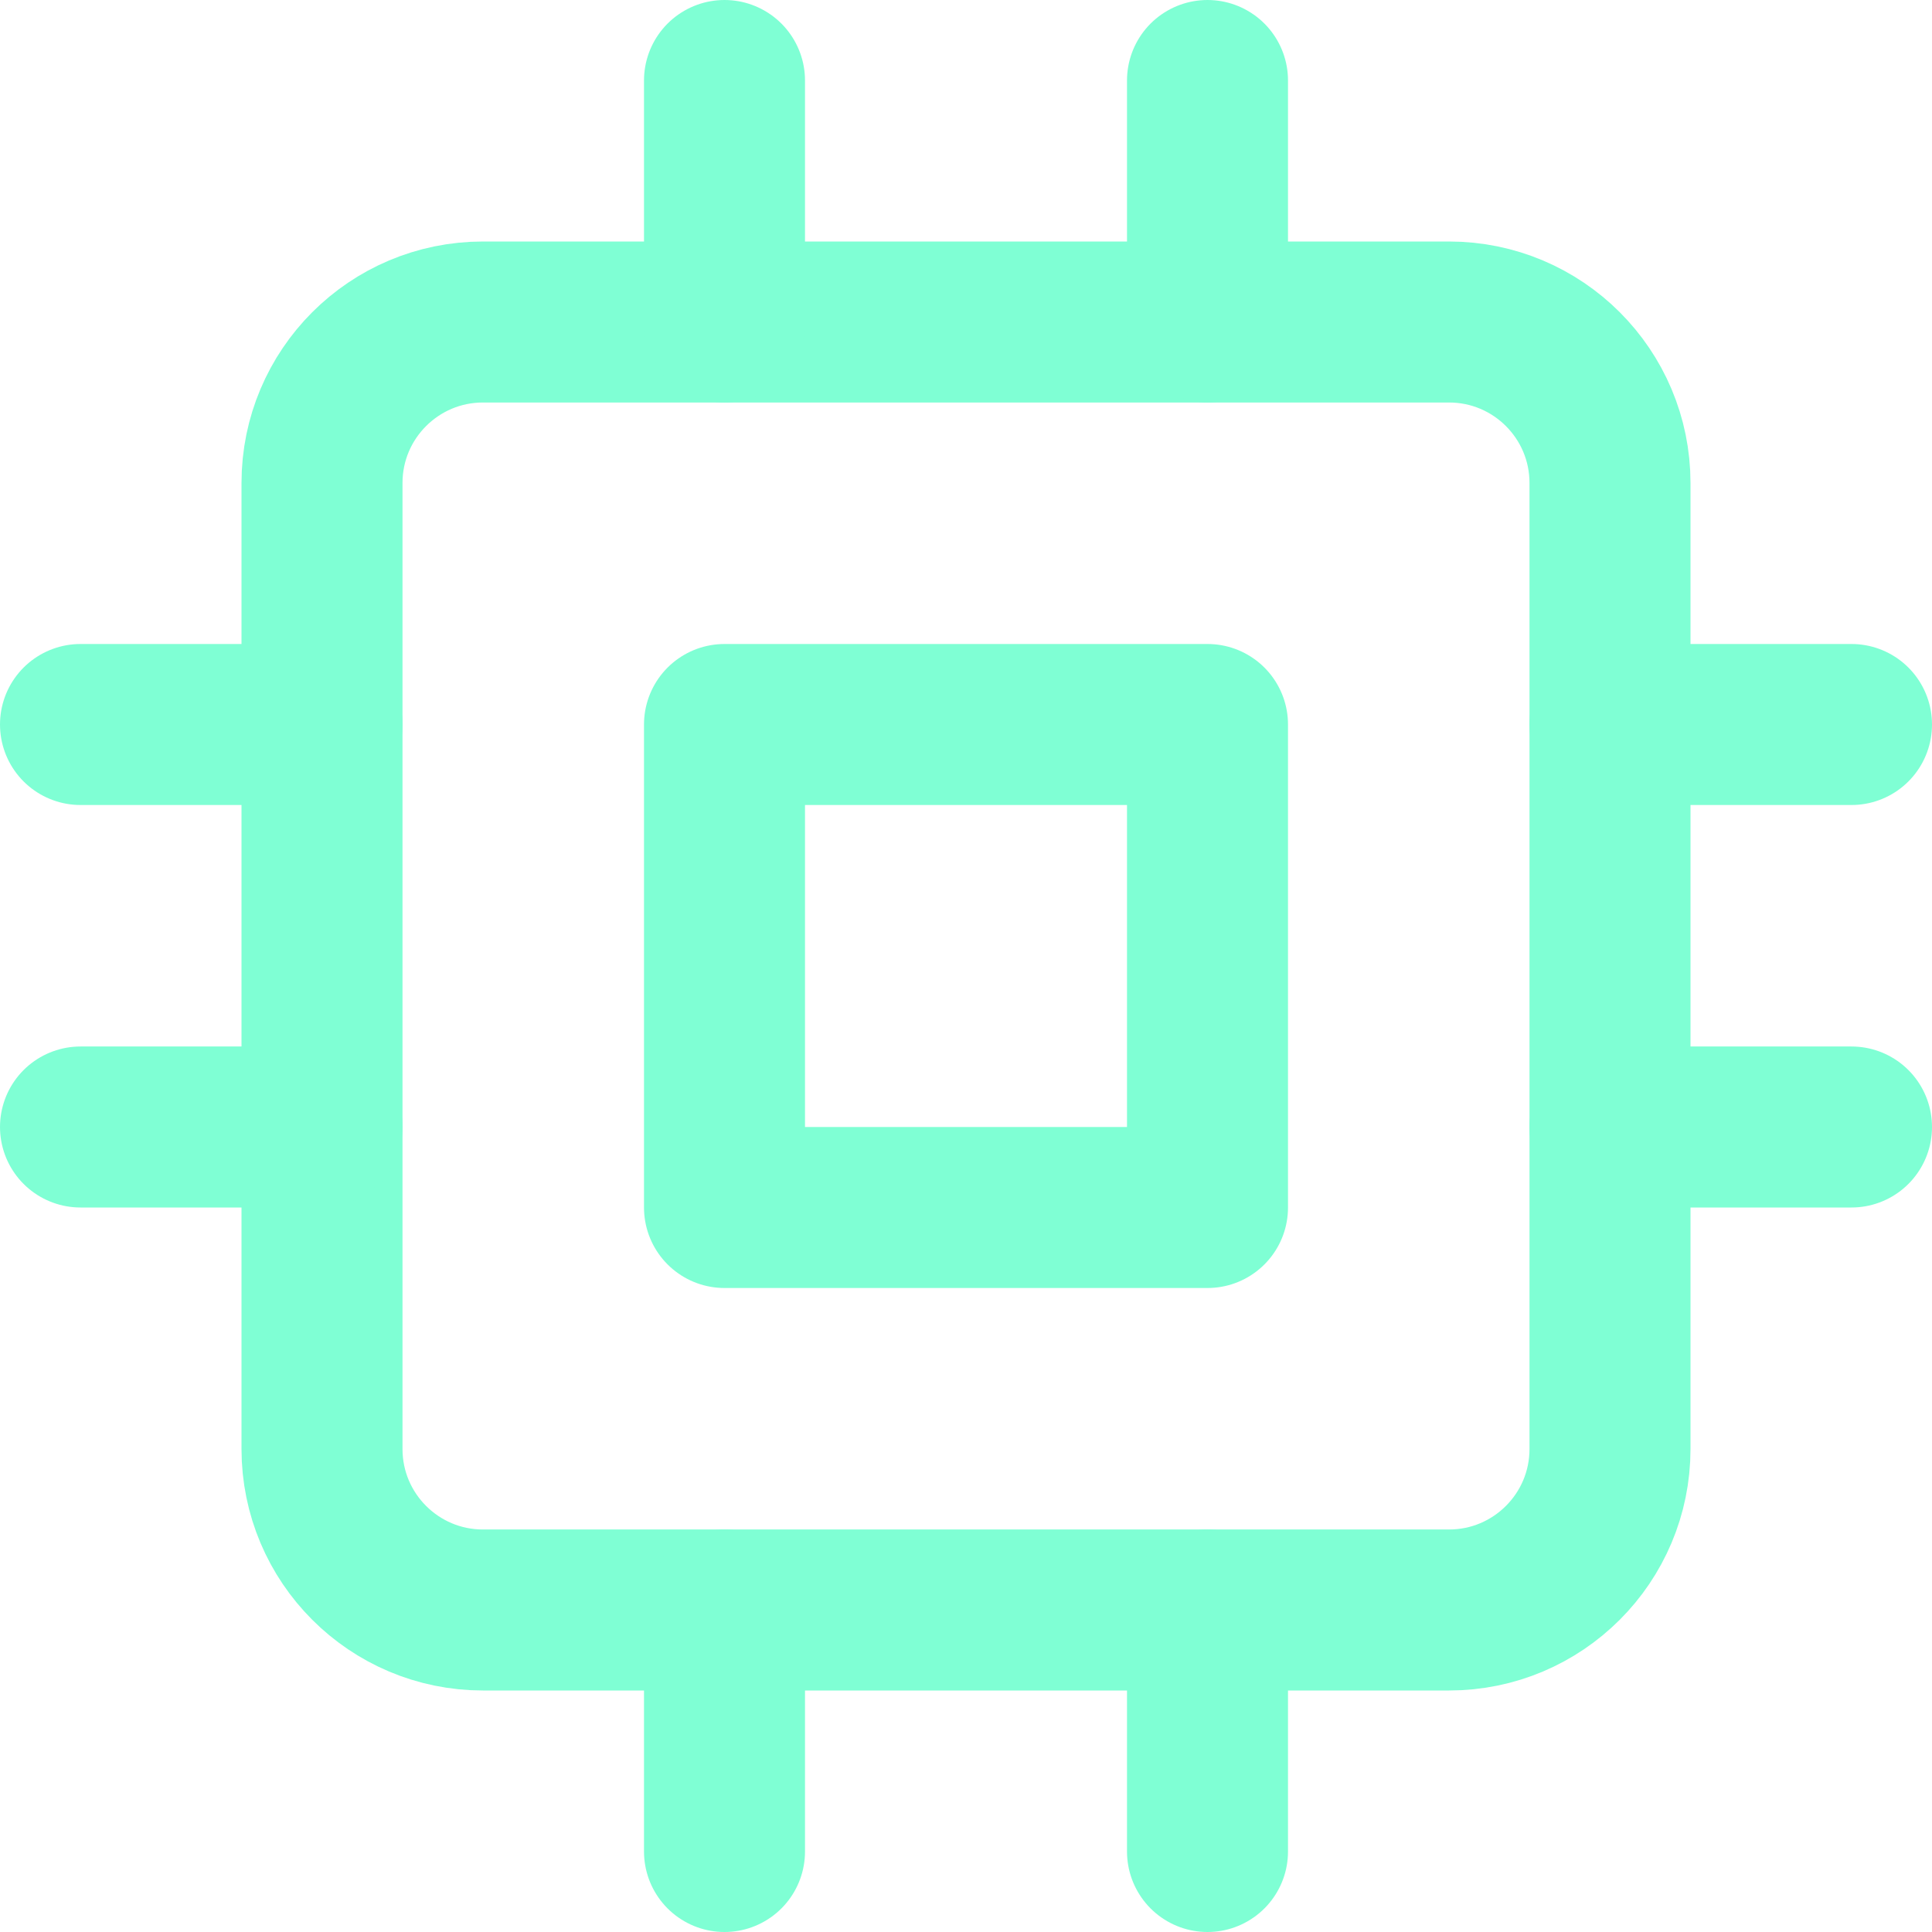
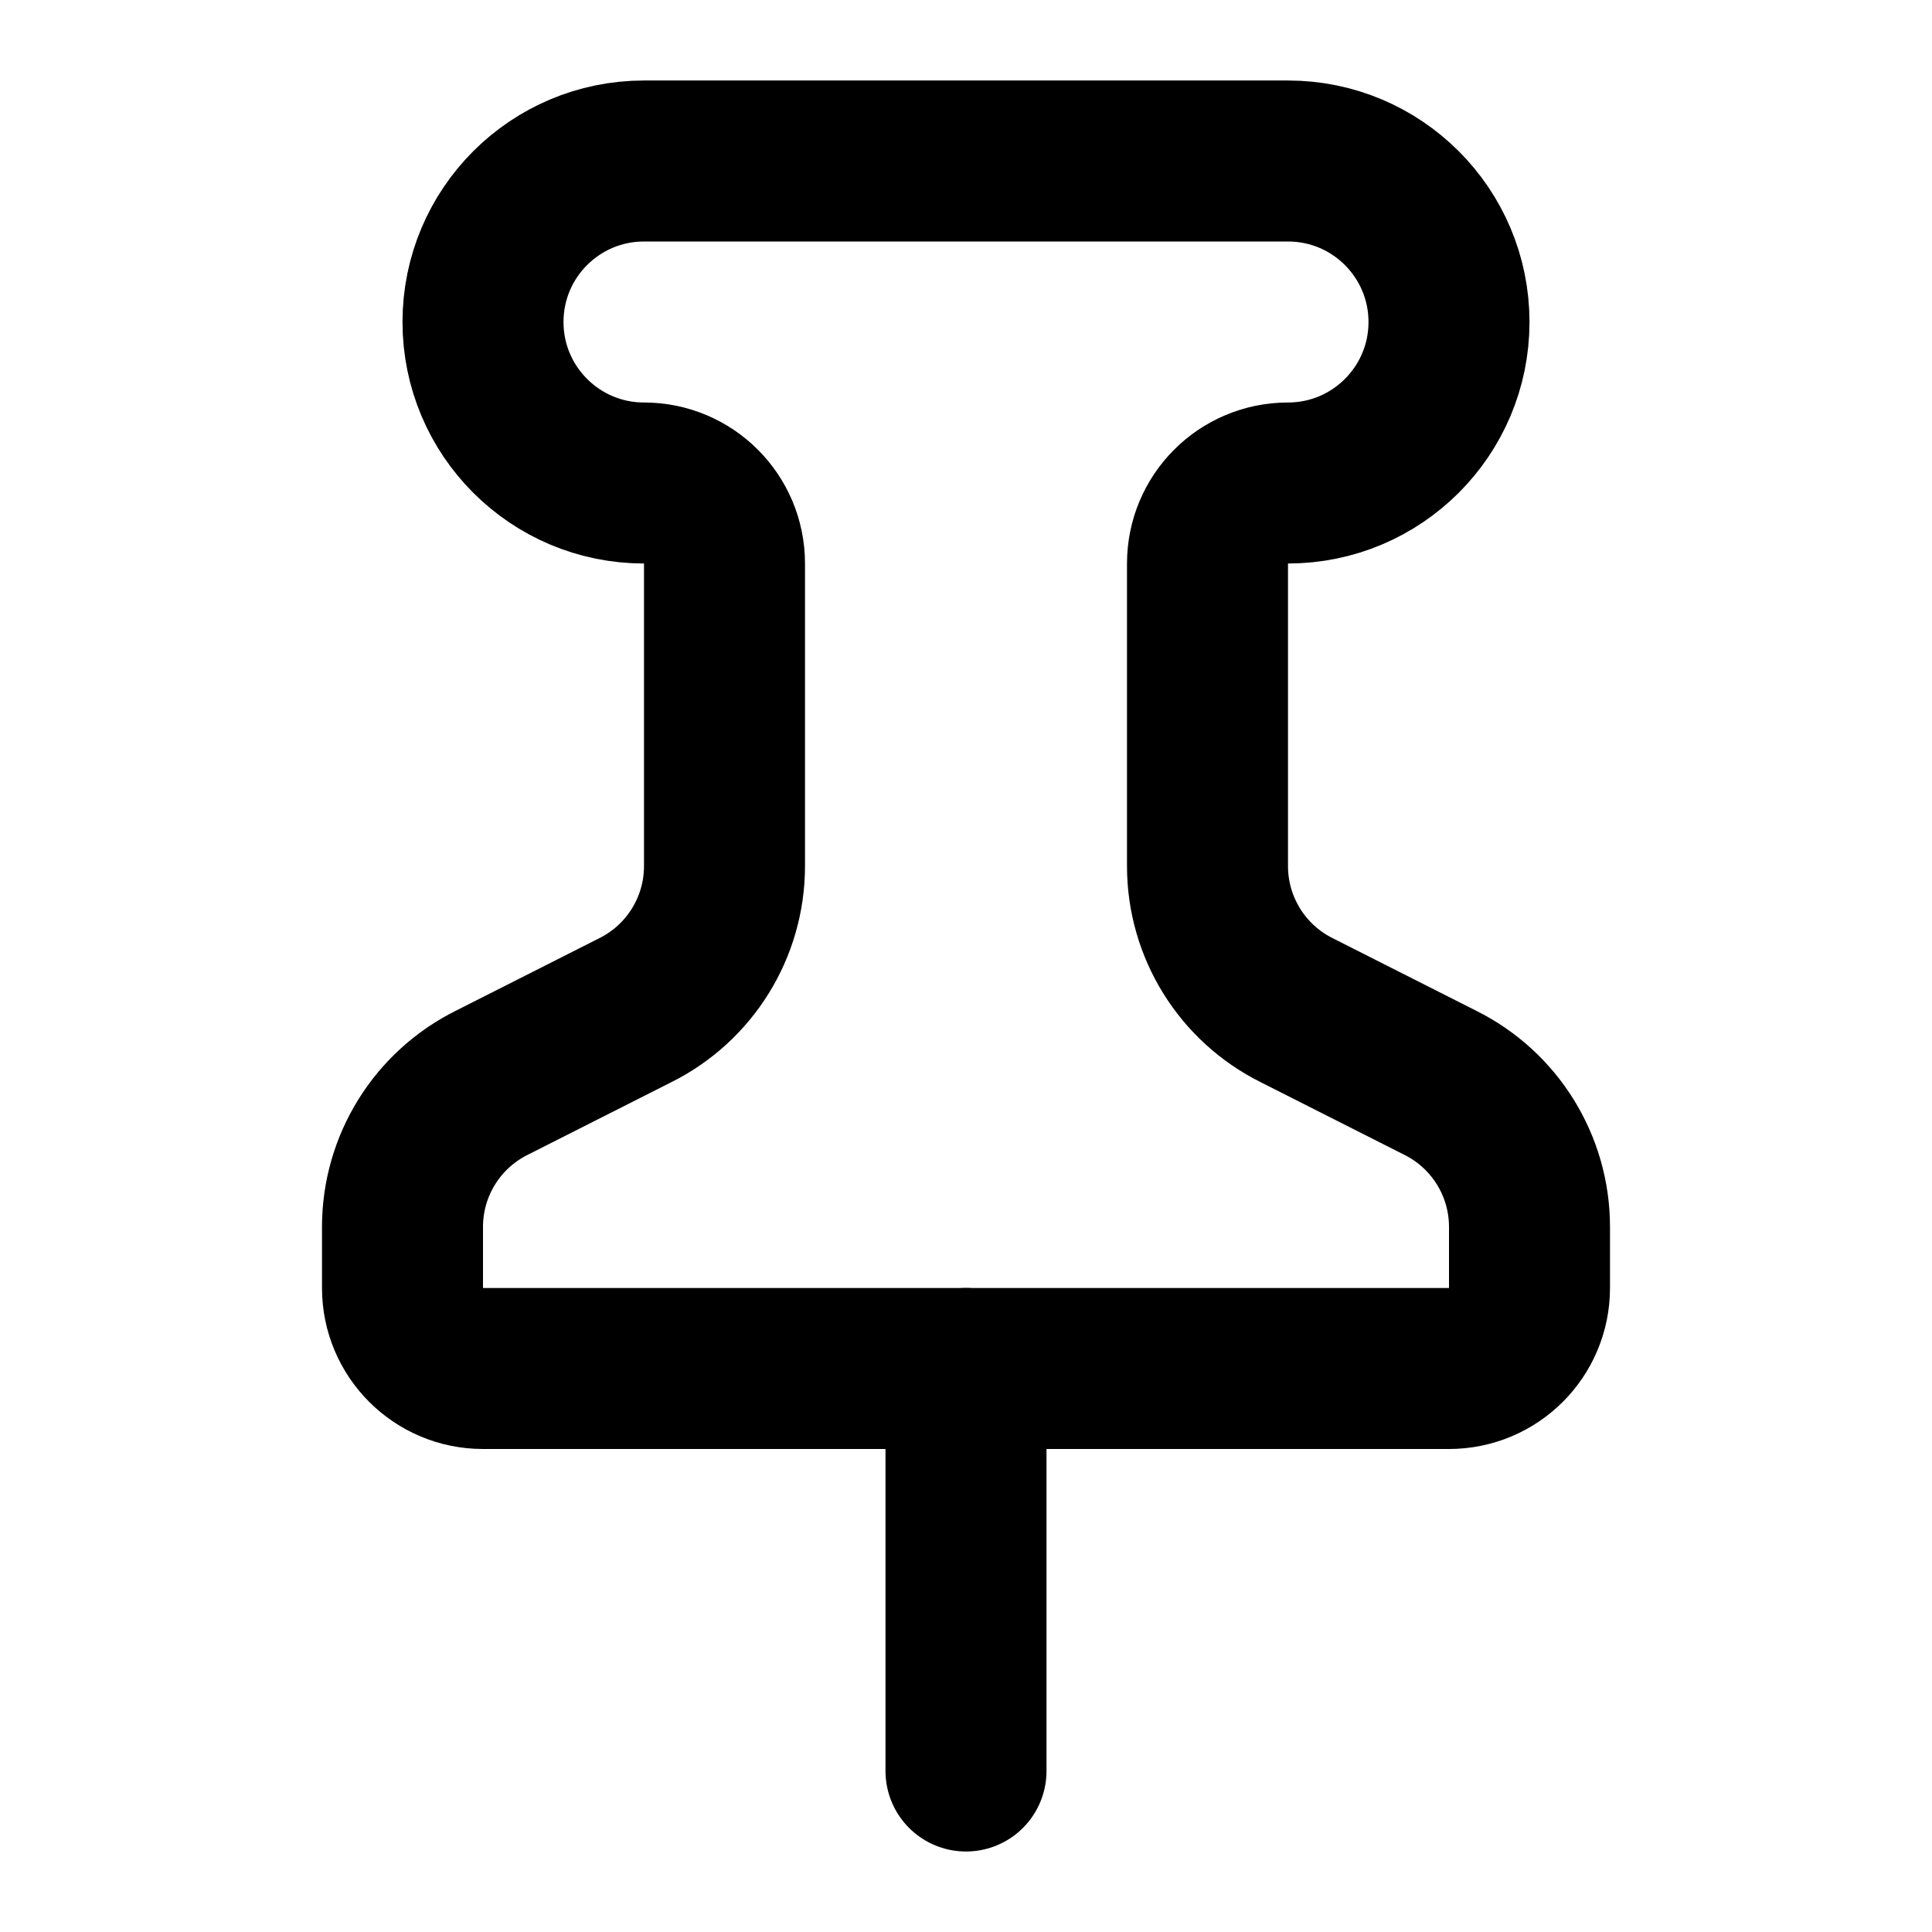
- <svg xmlns="http://www.w3.org/2000/svg" viewBox="0 0 24 24" fill="none" stroke="aquamarine" stroke-width="2" stroke-linecap="round" stroke-linejoin="round" class="feather feather-cpu">
-   <rect x="4" y="4" width="16" height="16" rx="2" ry="2" />
-   <rect x="9" y="9" width="6" height="6" />
-   <line x1="9" y1="1" x2="9" y2="4" />
-   <line x1="15" y1="1" x2="15" y2="4" />
-   <line x1="9" y1="20" x2="9" y2="23" />
-   <line x1="15" y1="20" x2="15" y2="23" />
-   <line x1="20" y1="9" x2="23" y2="9" />
-   <line x1="20" y1="14" x2="23" y2="14" />
-   <line x1="1" y1="9" x2="4" y2="9" />
-   <line x1="1" y1="14" x2="4" y2="14" />
+ <svg xmlns="http://www.w3.org/2000/svg" width="24" height="24" viewBox="0 0 24 24" fill="none" stroke="currentColor" stroke-width="2" stroke-linecap="round" stroke-linejoin="round" class="lucide lucide-pin-icon lucide-pin">
+   <path d="M12 17v5" />
+   <path d="M9 10.76a2 2 0 0 1-1.11 1.79l-1.78.9A2 2 0 0 0 5 15.24V16a1 1 0 0 0 1 1h12a1 1 0 0 0 1-1v-.76a2 2 0 0 0-1.11-1.79l-1.78-.9A2 2 0 0 1 15 10.76V7a1 1 0 0 1 1-1 2 2 0 0 0 0-4H8a2 2 0 0 0 0 4 1 1 0 0 1 1 1z" />
</svg>
